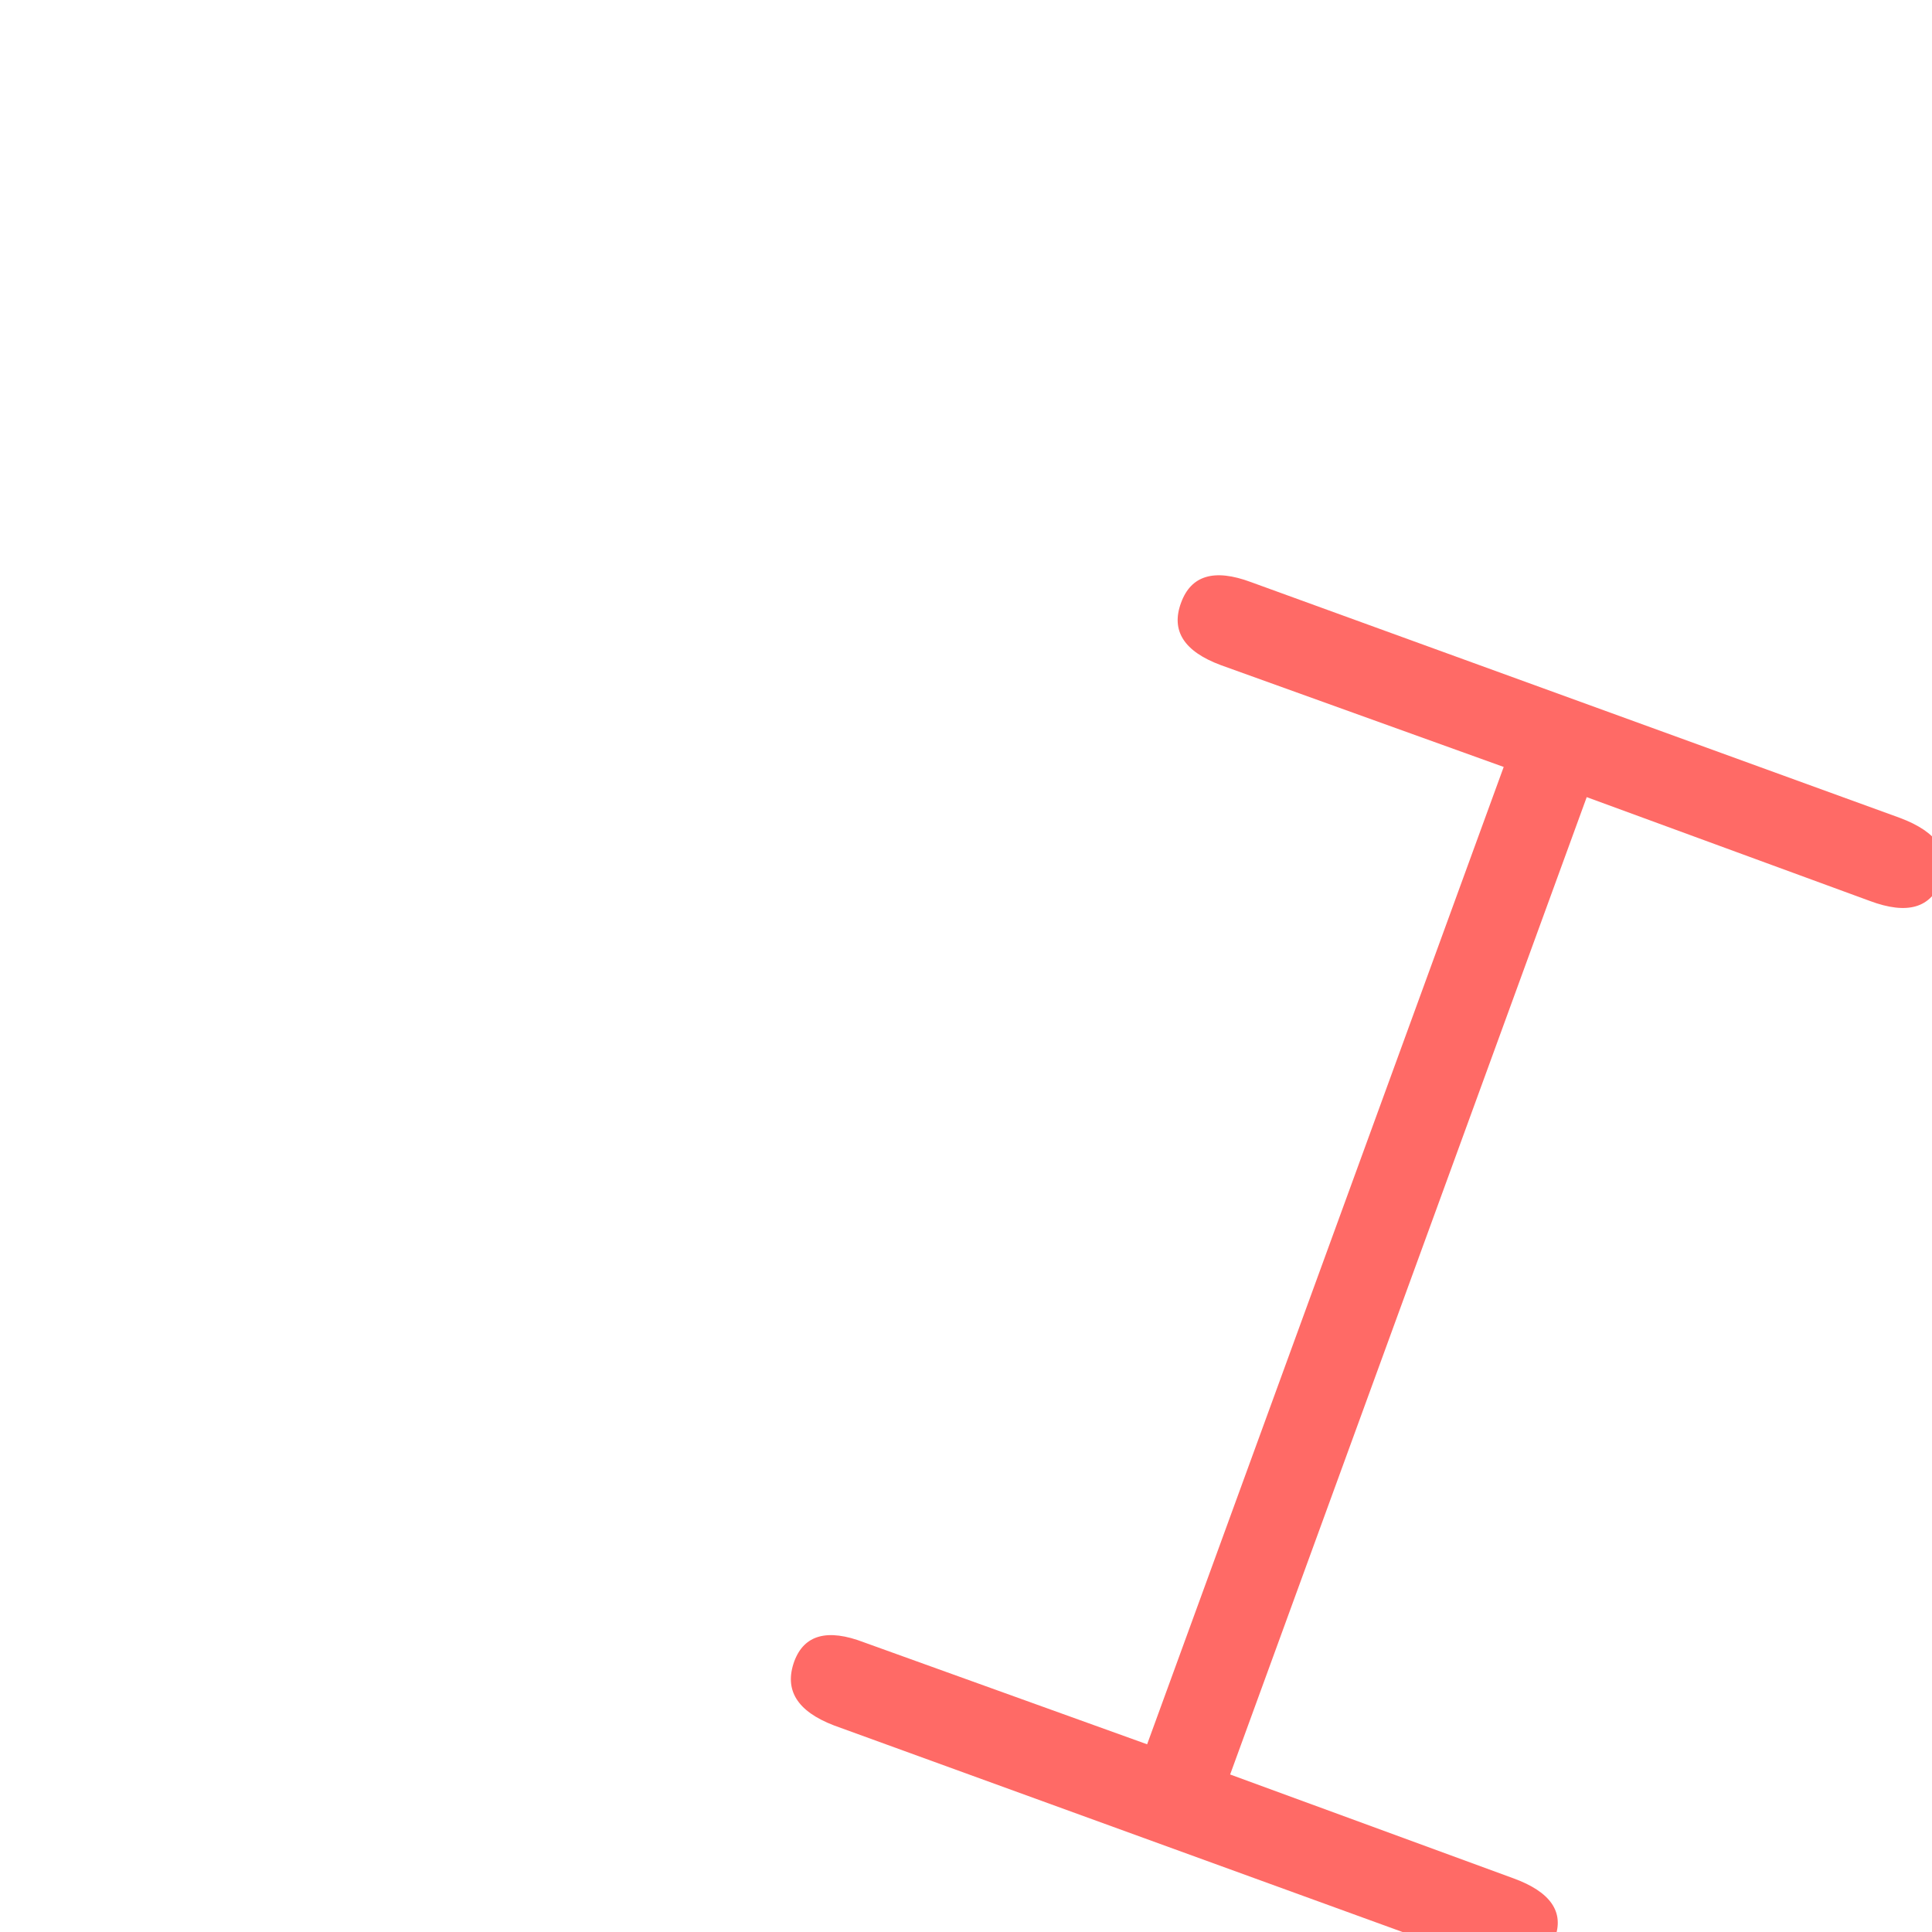
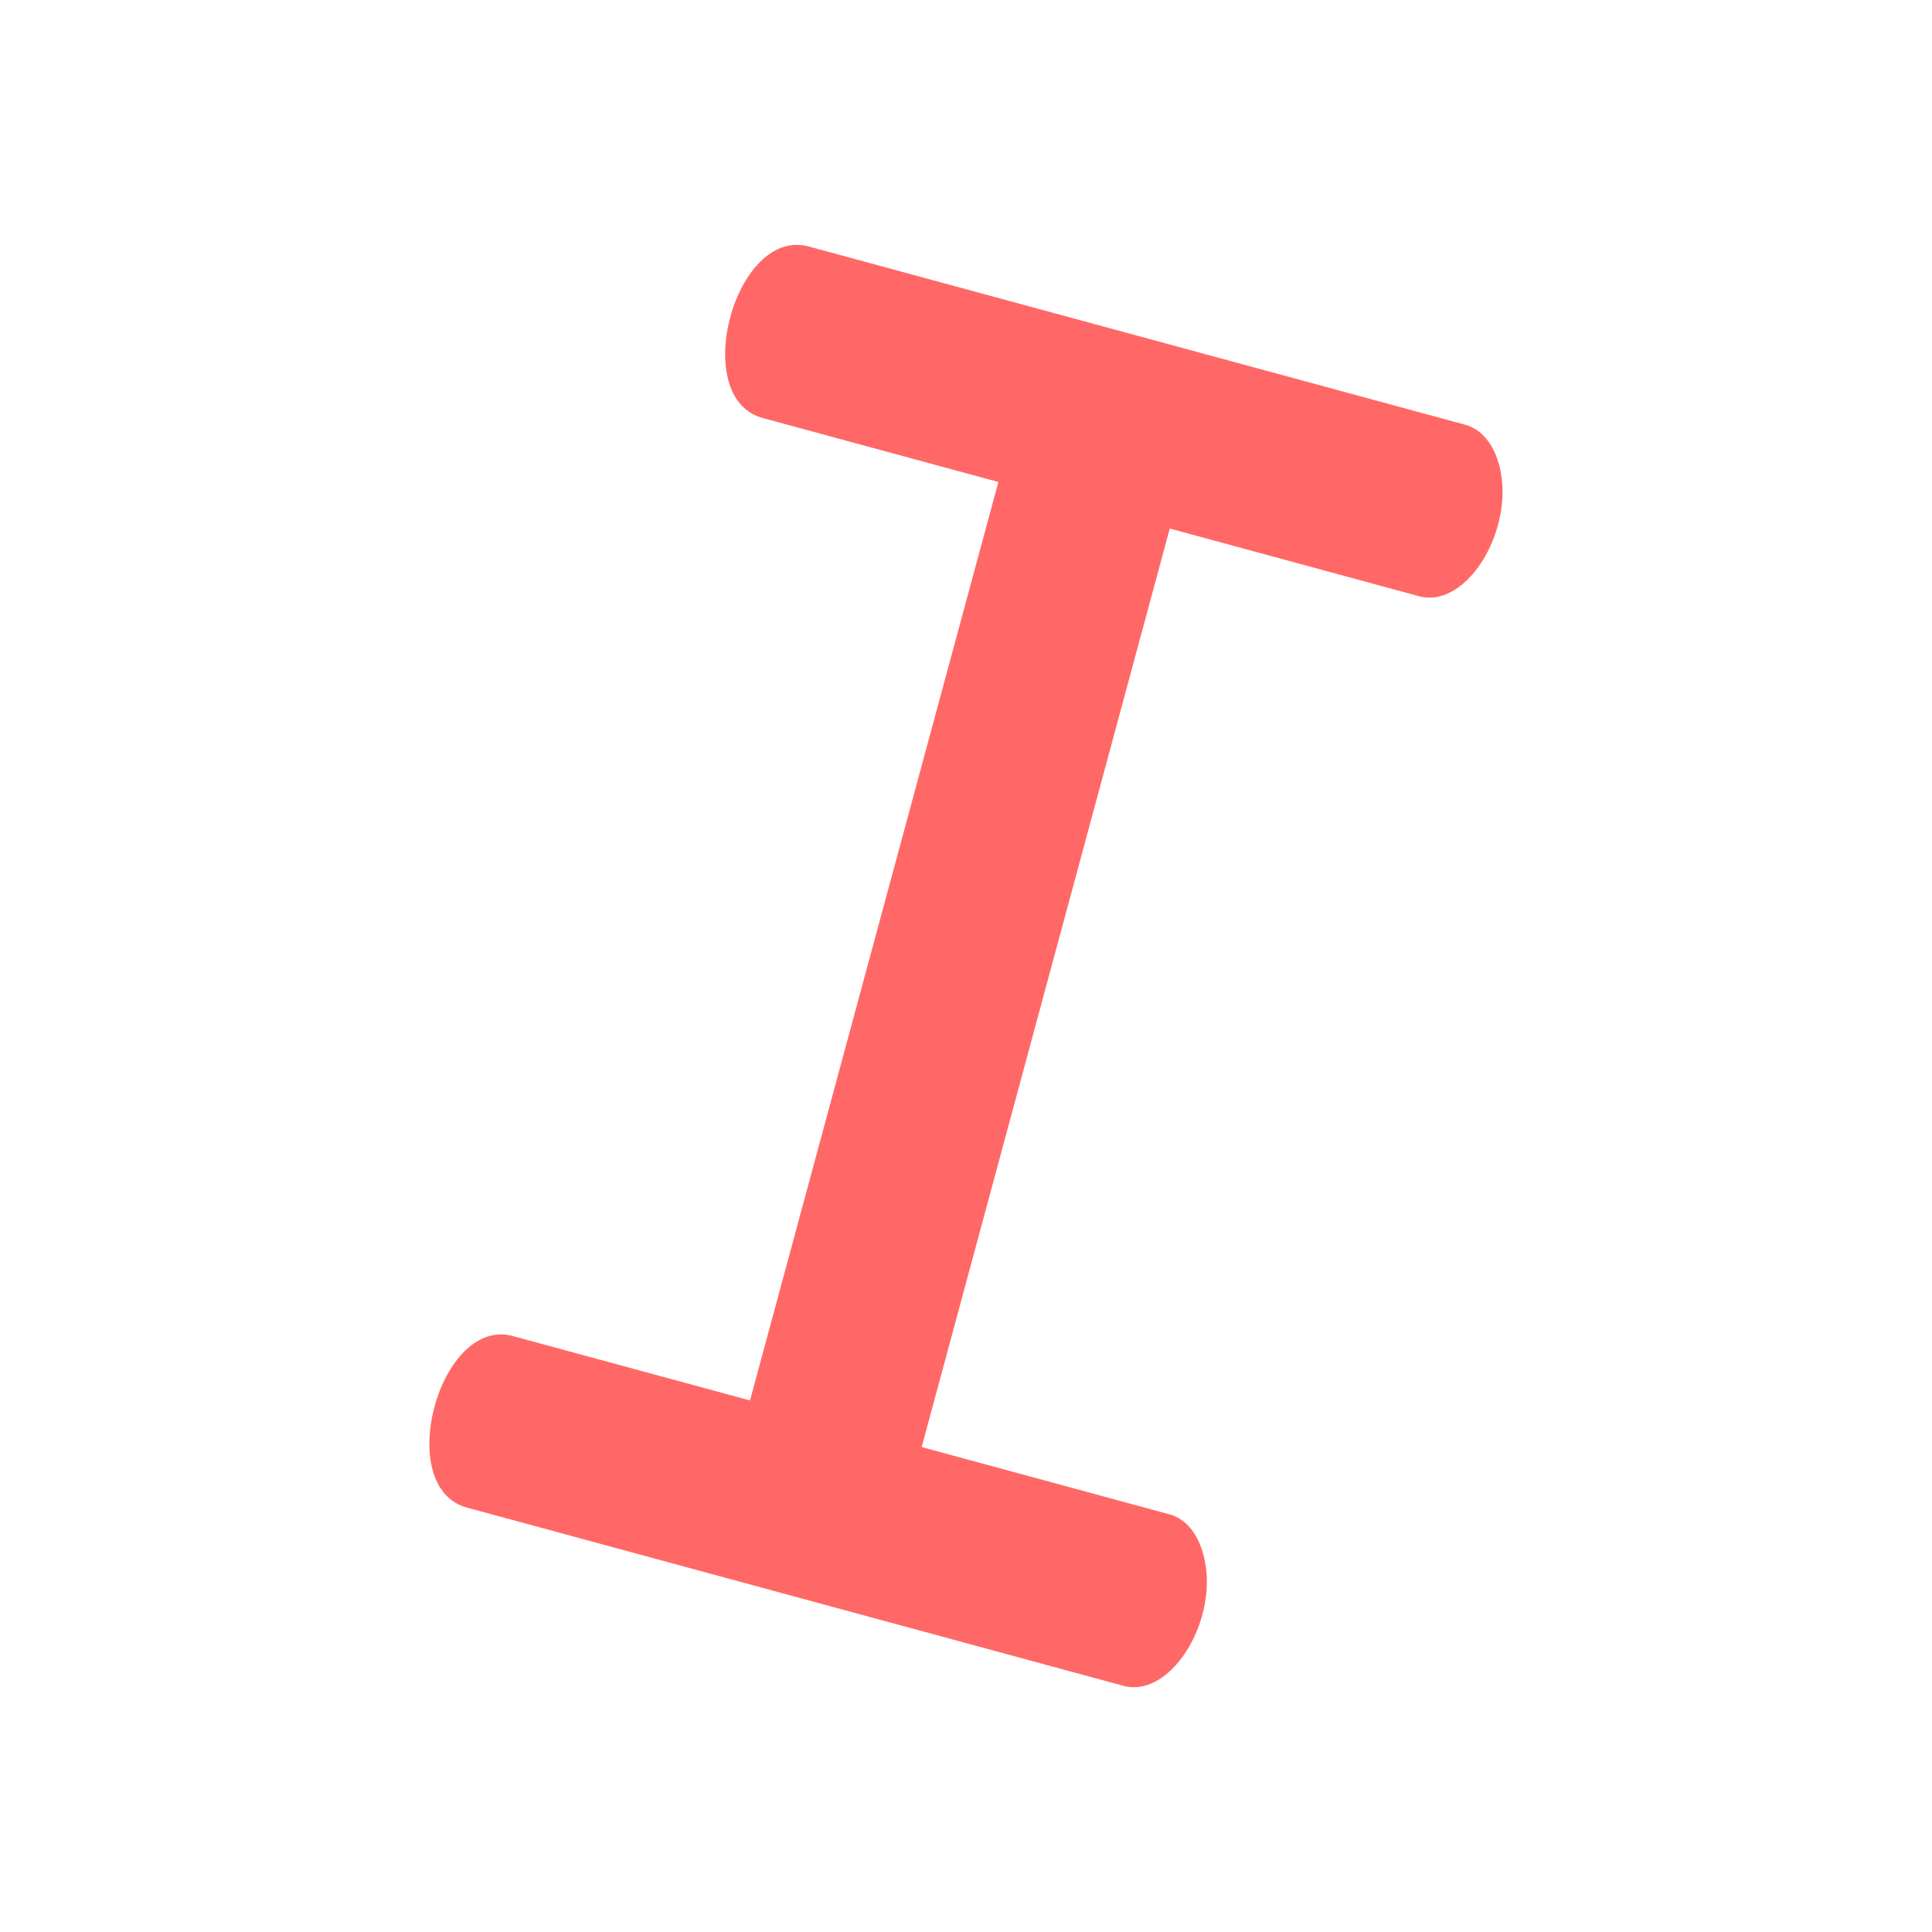
<svg xmlns="http://www.w3.org/2000/svg" width="32px" height="32px" viewBox="0 0 32 32" version="1.1">
  <g id="surface1">
-     <path style=" stroke:none;fill-rule:nonzero;fill:rgb(100%,41.569%,40%);fill-opacity:1;" d="M 26.281 13.203 L 20.375 29.391 L 25.062 31.109 C 25.688 31.336 25.914 31.672 25.75 32.109 C 25.578 32.586 25.188 32.711 24.562 32.484 L 13.812 28.578 C 13.203 28.344 12.984 27.992 13.156 27.516 C 13.32 27.078 13.703 26.969 14.312 27.203 L 19 28.891 L 24.906 12.703 L 20.219 11.016 C 19.609 10.789 19.391 10.445 19.562 9.984 C 19.727 9.531 20.109 9.414 20.719 9.641 L 31.469 13.547 C 32.094 13.781 32.32 14.125 32.156 14.578 C 31.984 15.039 31.594 15.156 30.969 14.922 Z M 26.281 13.203 " />
+     <path style=" stroke:none;fill-rule:nonzero;fill:rgb(100%,40.784%,40%);fill-opacity:1;" d="M 17.398 6.332 C 17.074 6.531 16.836 6.852 16.742 7.223 L 12.242 23.863 C 11.68 25.785 14.602 26.578 15.086 24.633 L 19.582 7.988 C 19.949 6.699 18.543 5.633 17.398 6.332 Z M 17.398 6.332 " />
+     <path style=" stroke:none;fill-rule:nonzero;fill:rgb(100%,40.784%,40%);fill-opacity:1;" d="M 24.797 7.594 C 24.691 7.293 24.496 7.09 24.254 7.031 L 13.422 4.09 C 12.176 3.707 11.387 6.625 12.656 6.93 L 23.488 9.871 C 24.324 10.117 25.168 8.648 24.797 7.594 Z M 24.797 7.594 " />
+     <path style=" stroke:none;fill-rule:nonzero;fill:rgb(100%,40.784%,40%);fill-opacity:1;" d="M 19.898 25.641 C 19.793 25.34 19.598 25.137 19.355 25.078 L 8.523 22.137 C 7.277 21.754 6.488 24.672 7.758 24.977 L 18.59 27.918 C 19.43 28.164 20.273 26.695 19.898 25.641 Z M 19.898 25.641 " />
  </g>
</svg>
